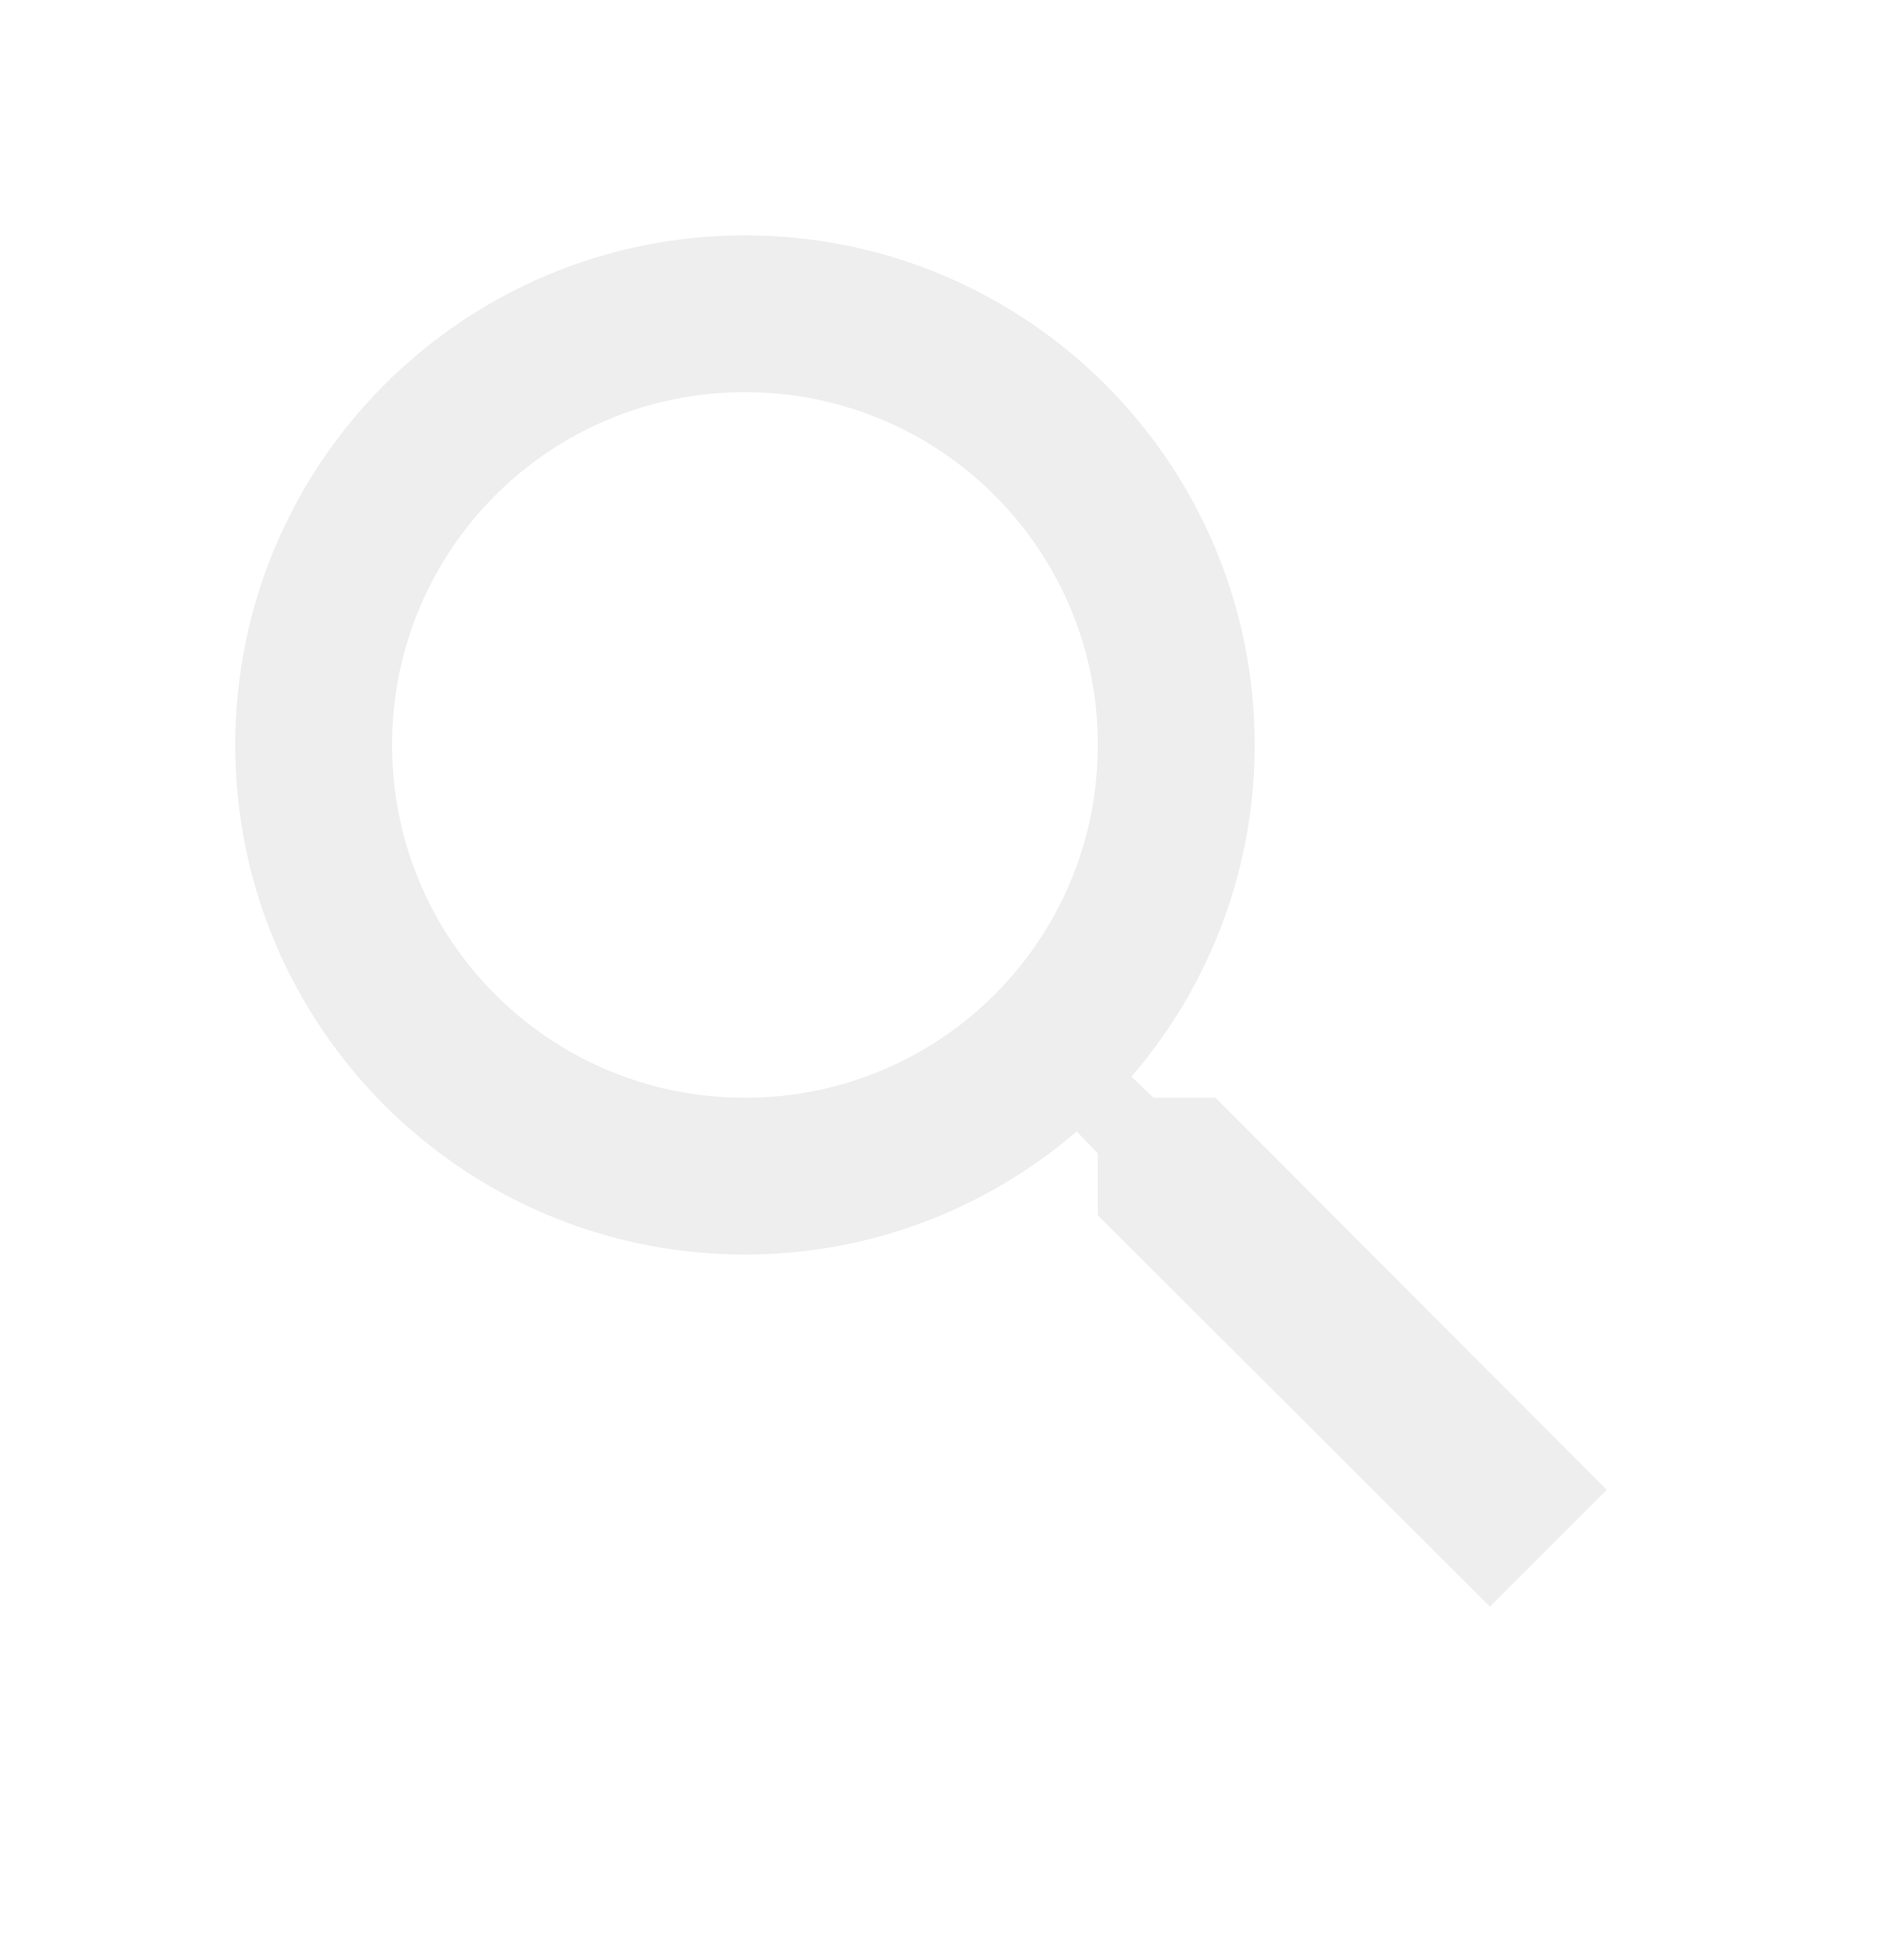
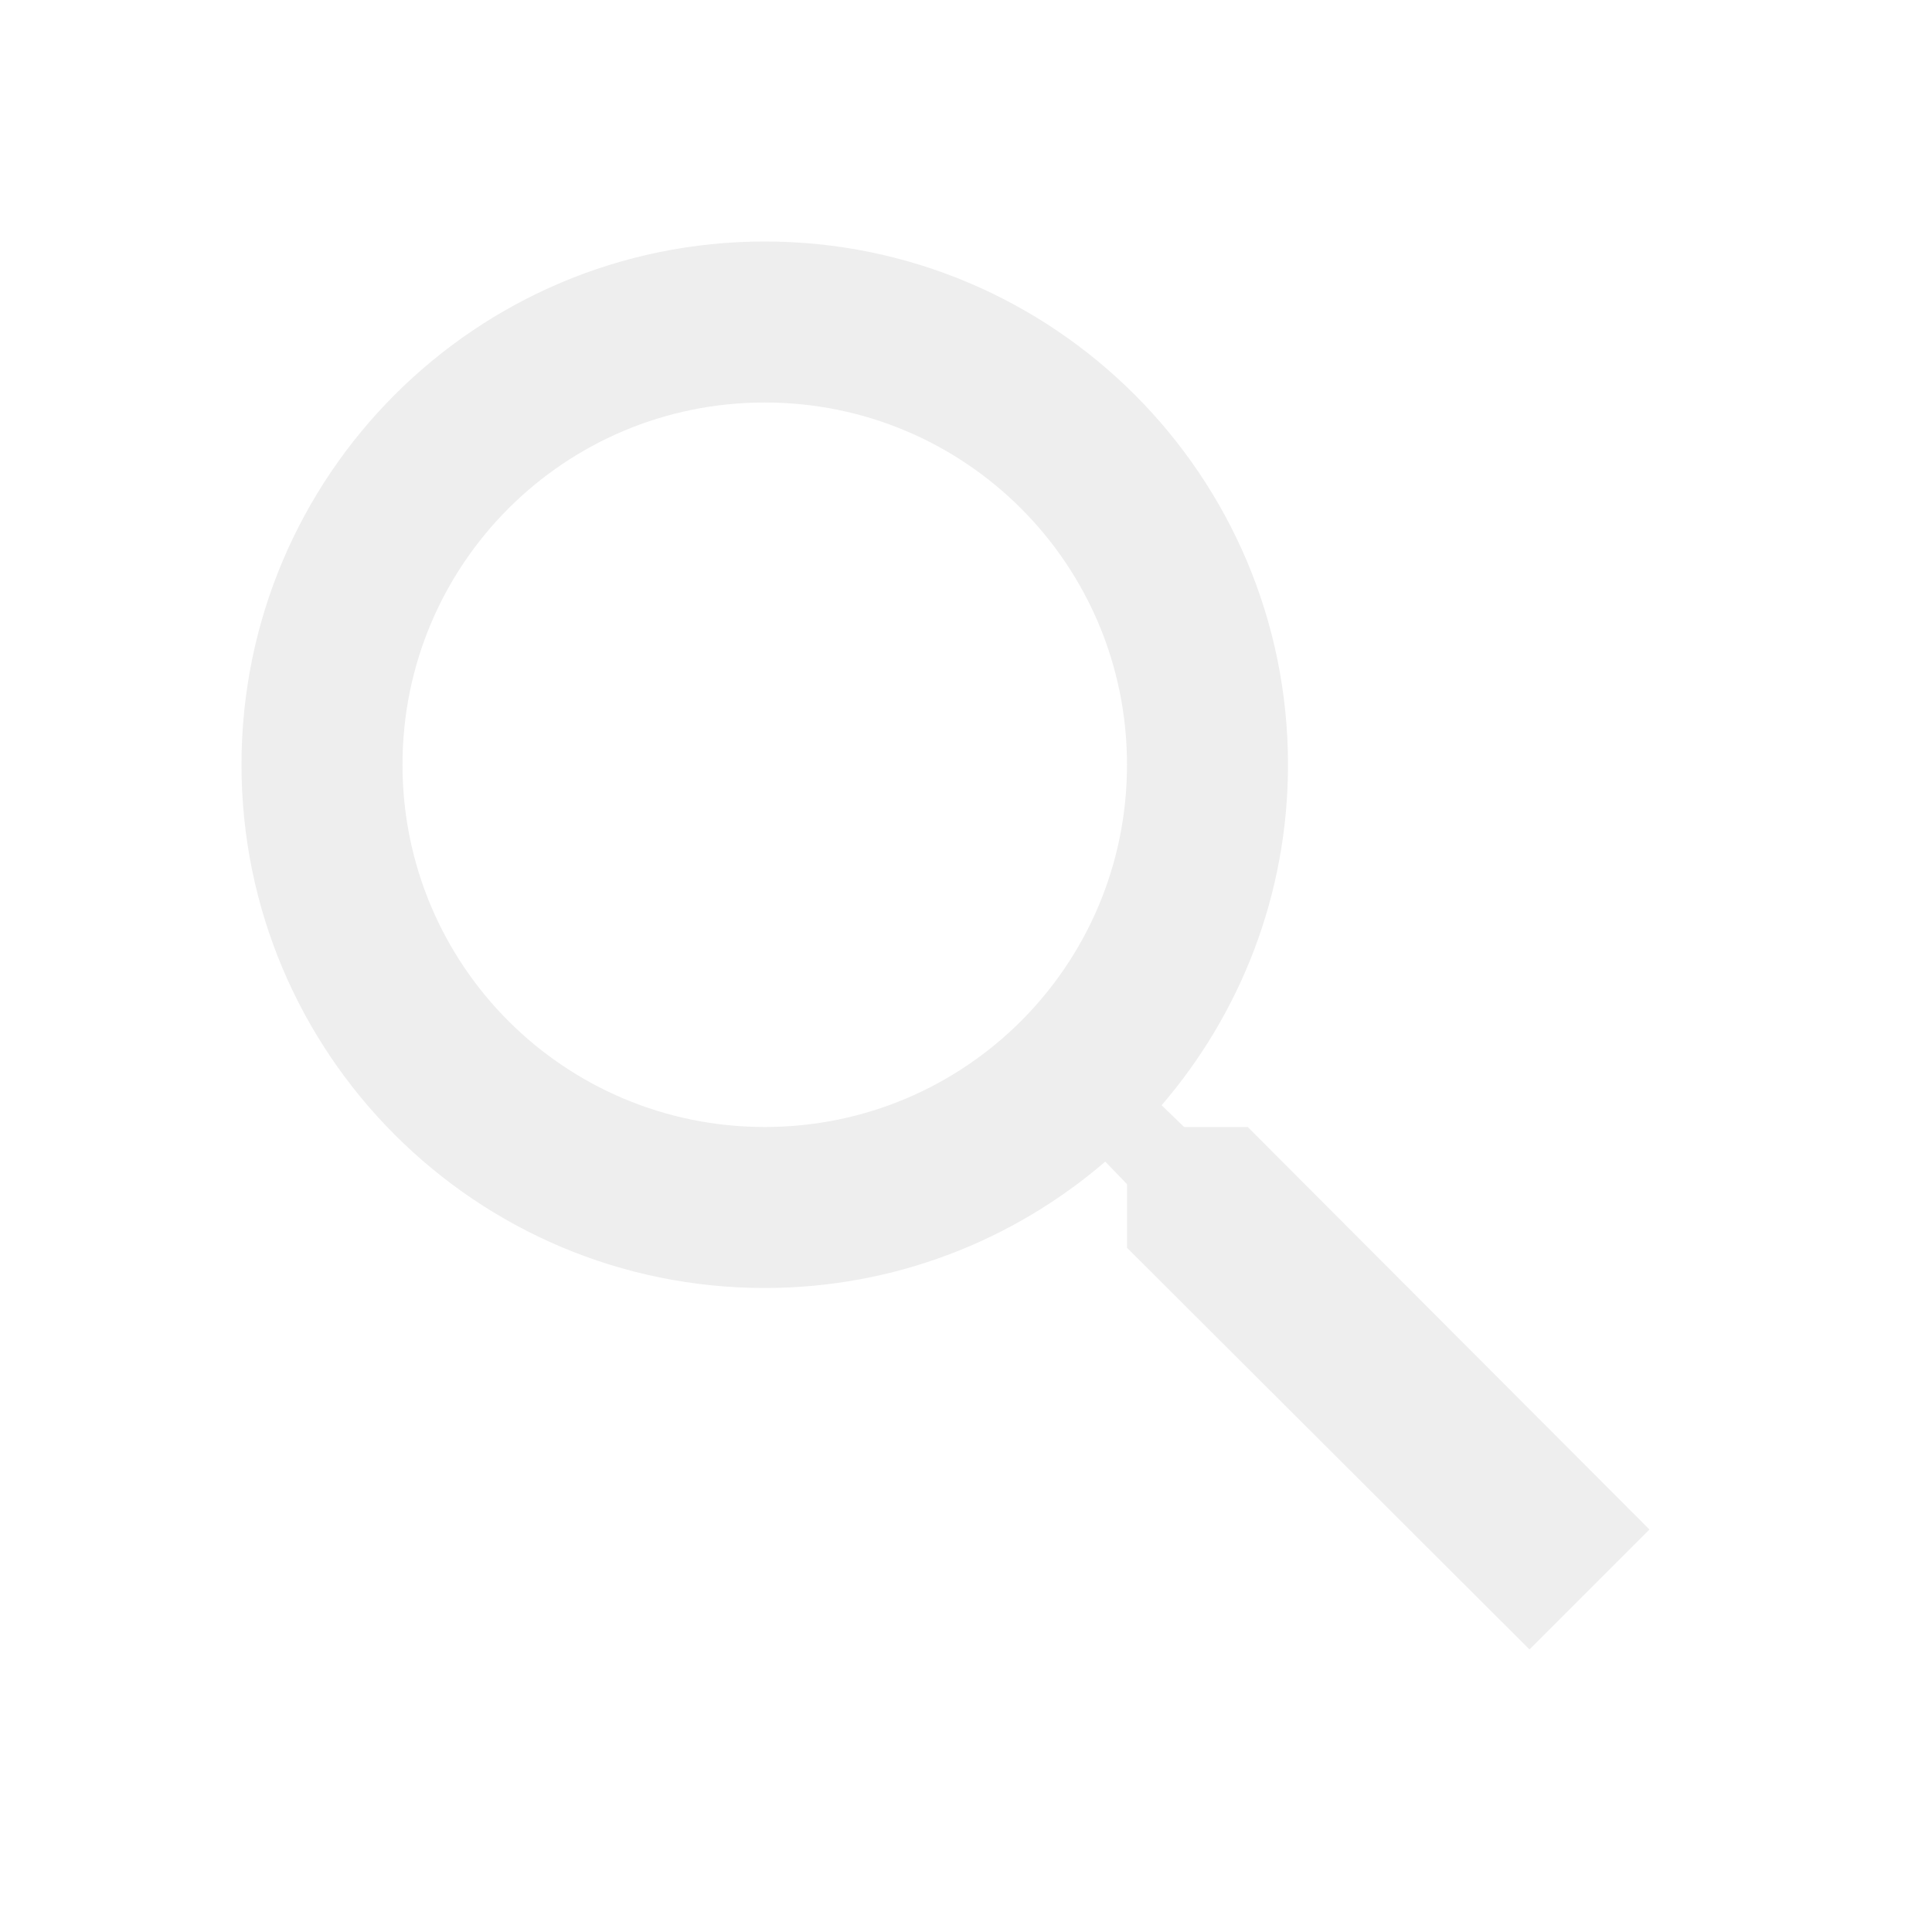
- <svg xmlns="http://www.w3.org/2000/svg" width="24" height="25" viewBox="0 0 24 25" fill="none">
-   <g id="Outlined / Action / search">
-     <path id="ð¹ Icon Color" fill-rule="evenodd" clip-rule="evenodd" d="M14.71 14.002L14.43 13.732C15.41 12.592 16 11.112 16 9.502C16 5.912 13.09 3.002 9.5 3.002C5.91 3.002 3 5.912 3 9.502C3 13.092 5.91 16.002 9.5 16.002C11.11 16.002 12.59 15.412 13.73 14.432L14 14.712V15.502L19 20.492L20.49 19.002L15.5 14.002H14.71ZM5 9.502C5 7.012 7.01 5.002 9.5 5.002C11.99 5.002 14 7.012 14 9.502C14 11.992 11.99 14.002 9.5 14.002C7.01 14.002 5 11.992 5 9.502Z" fill="#EEEEEE" />
-   </g>
+ <svg xmlns="http://www.w3.org/2000/svg" width="24" height="24" viewBox="0 0 24 24" fill="none">
+   <path fill-rule="evenodd" clip-rule="evenodd" d="M14.71 14L14.43 13.73C15.41 12.59 16 11.11 16 9.5C16 5.91 13.09 3 9.5 3C5.91 3 3 5.91 3 9.5C3 13.09 5.91 16 9.5 16C11.11 16 12.59 15.41 13.73 14.43L14 14.71V15.5L19 20.49L20.49 19L15.5 14H14.71ZM5 9.5C5 7.01 7.01 5 9.5 5C11.99 5 14 7.01 14 9.5C14 11.99 11.99 14 9.5 14C7.01 14 5 11.99 5 9.5Z" fill="#EEEEEE" />
</svg>
